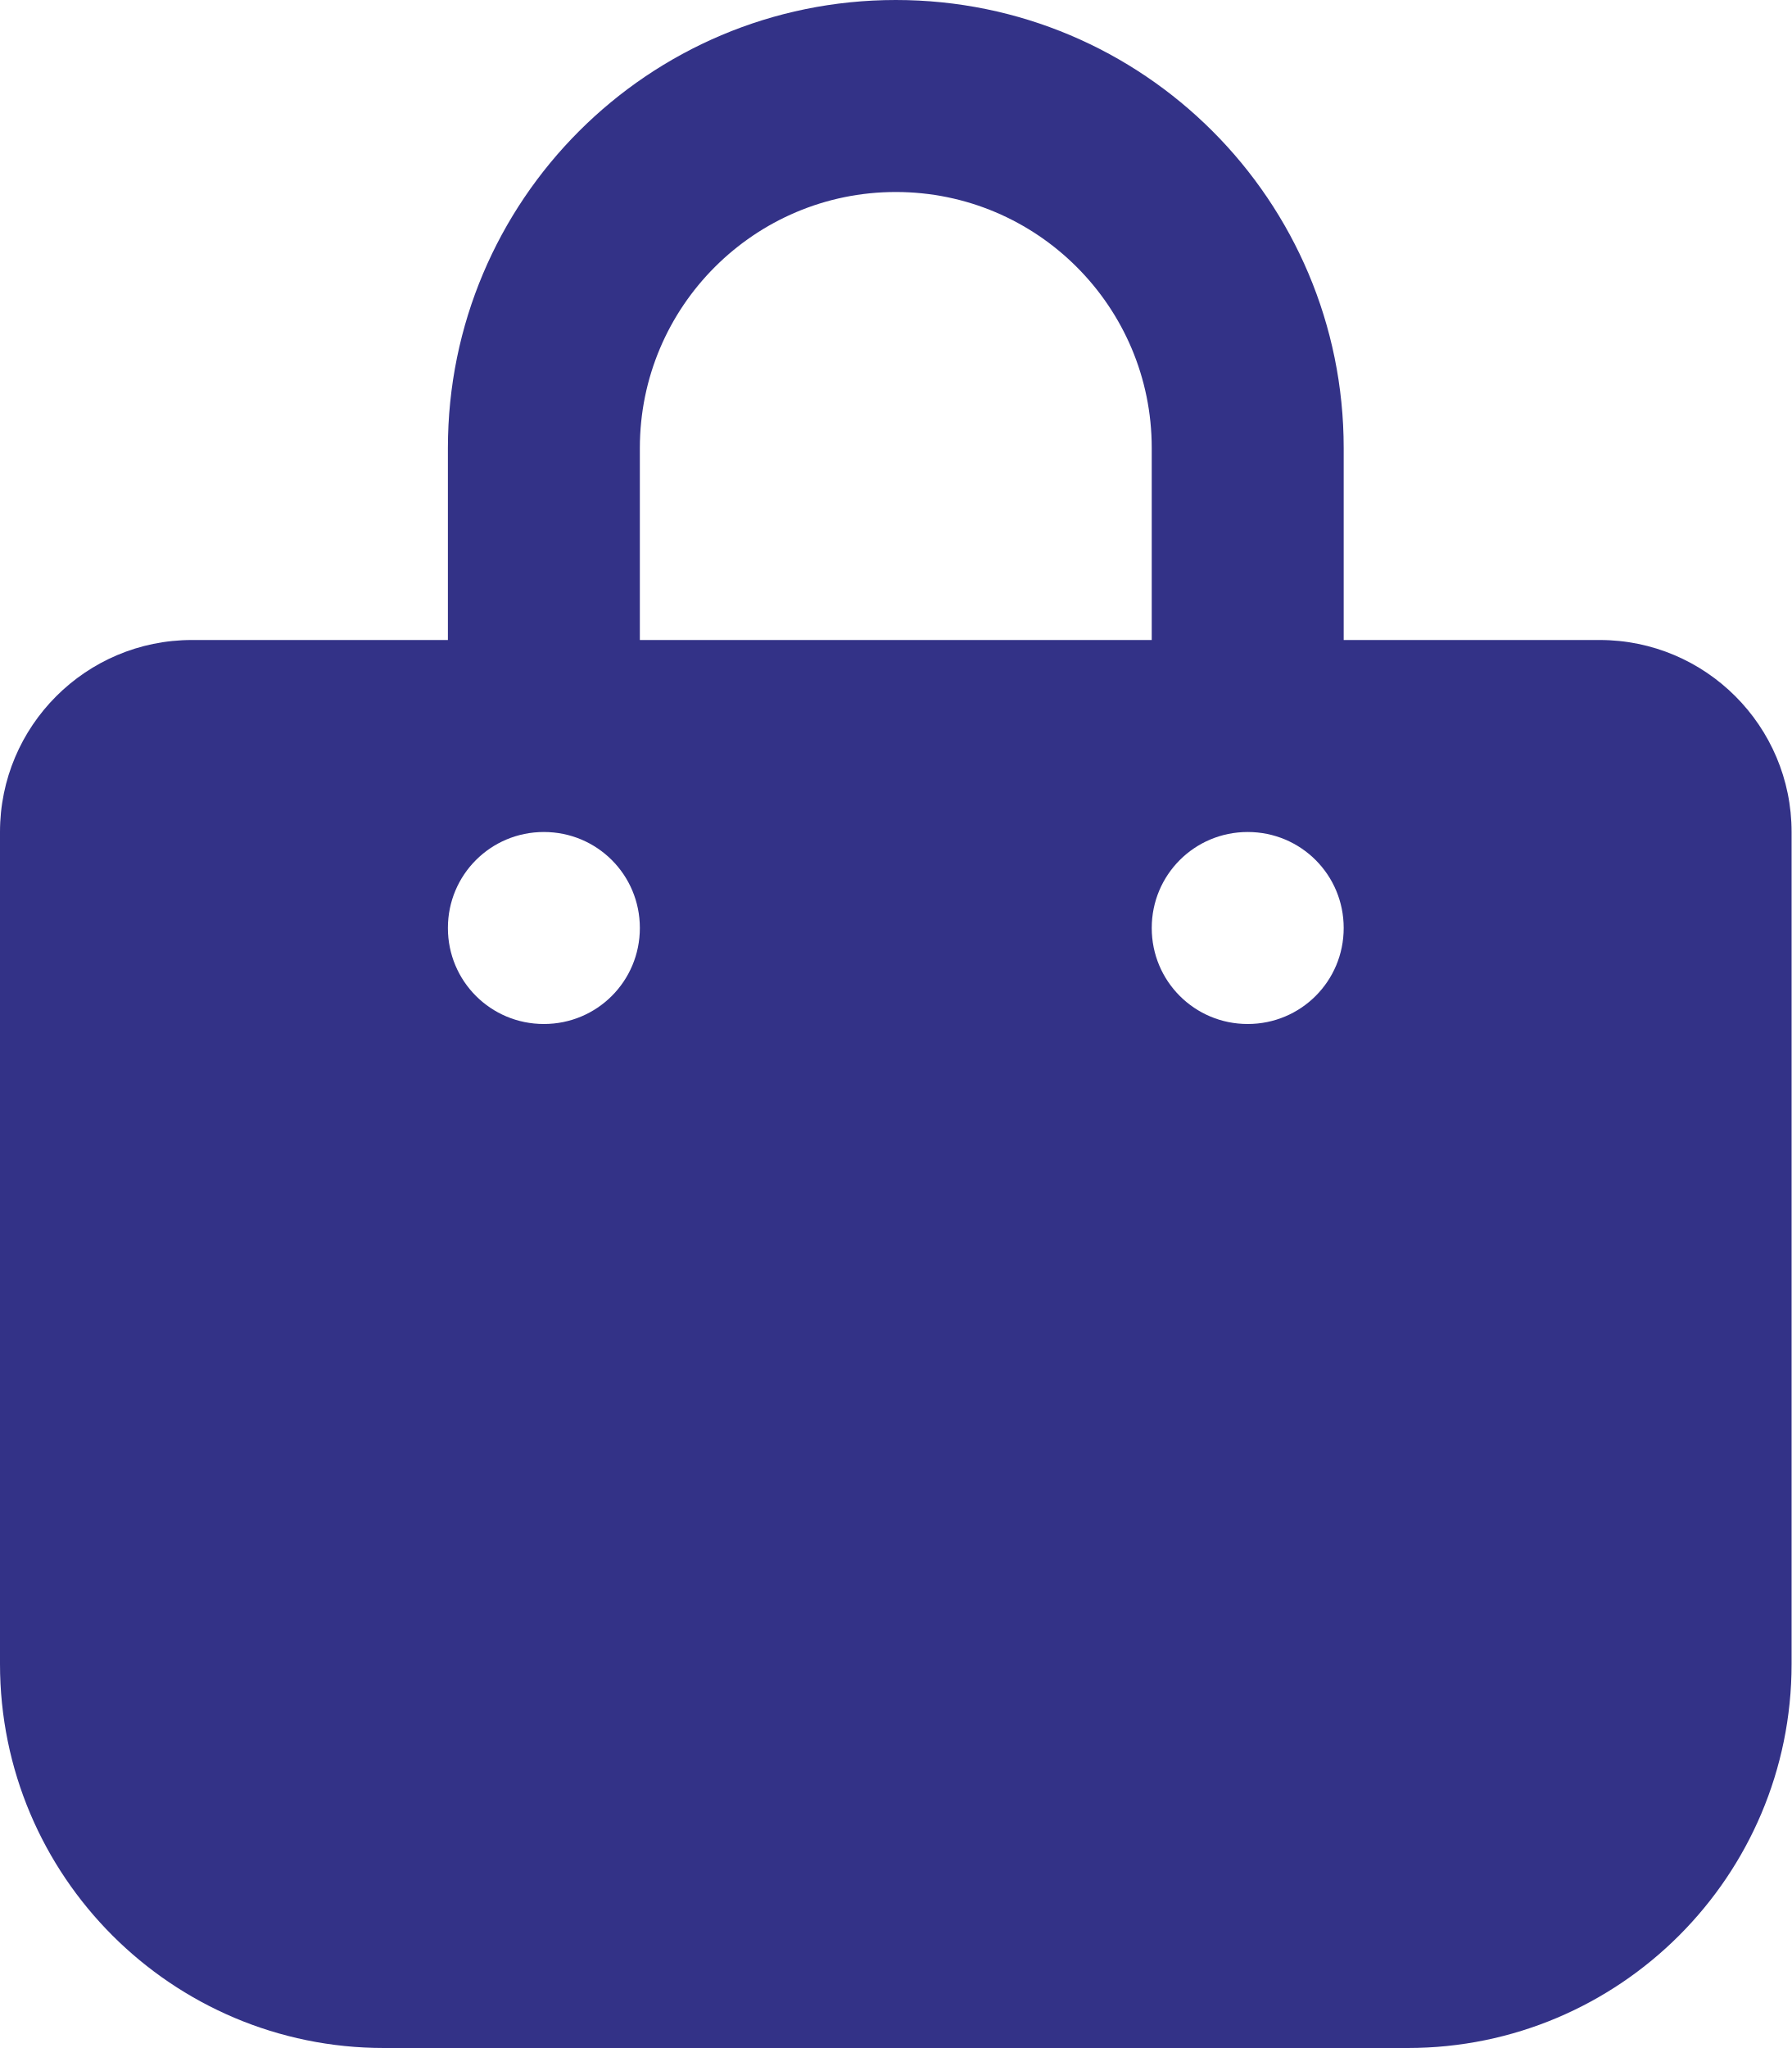
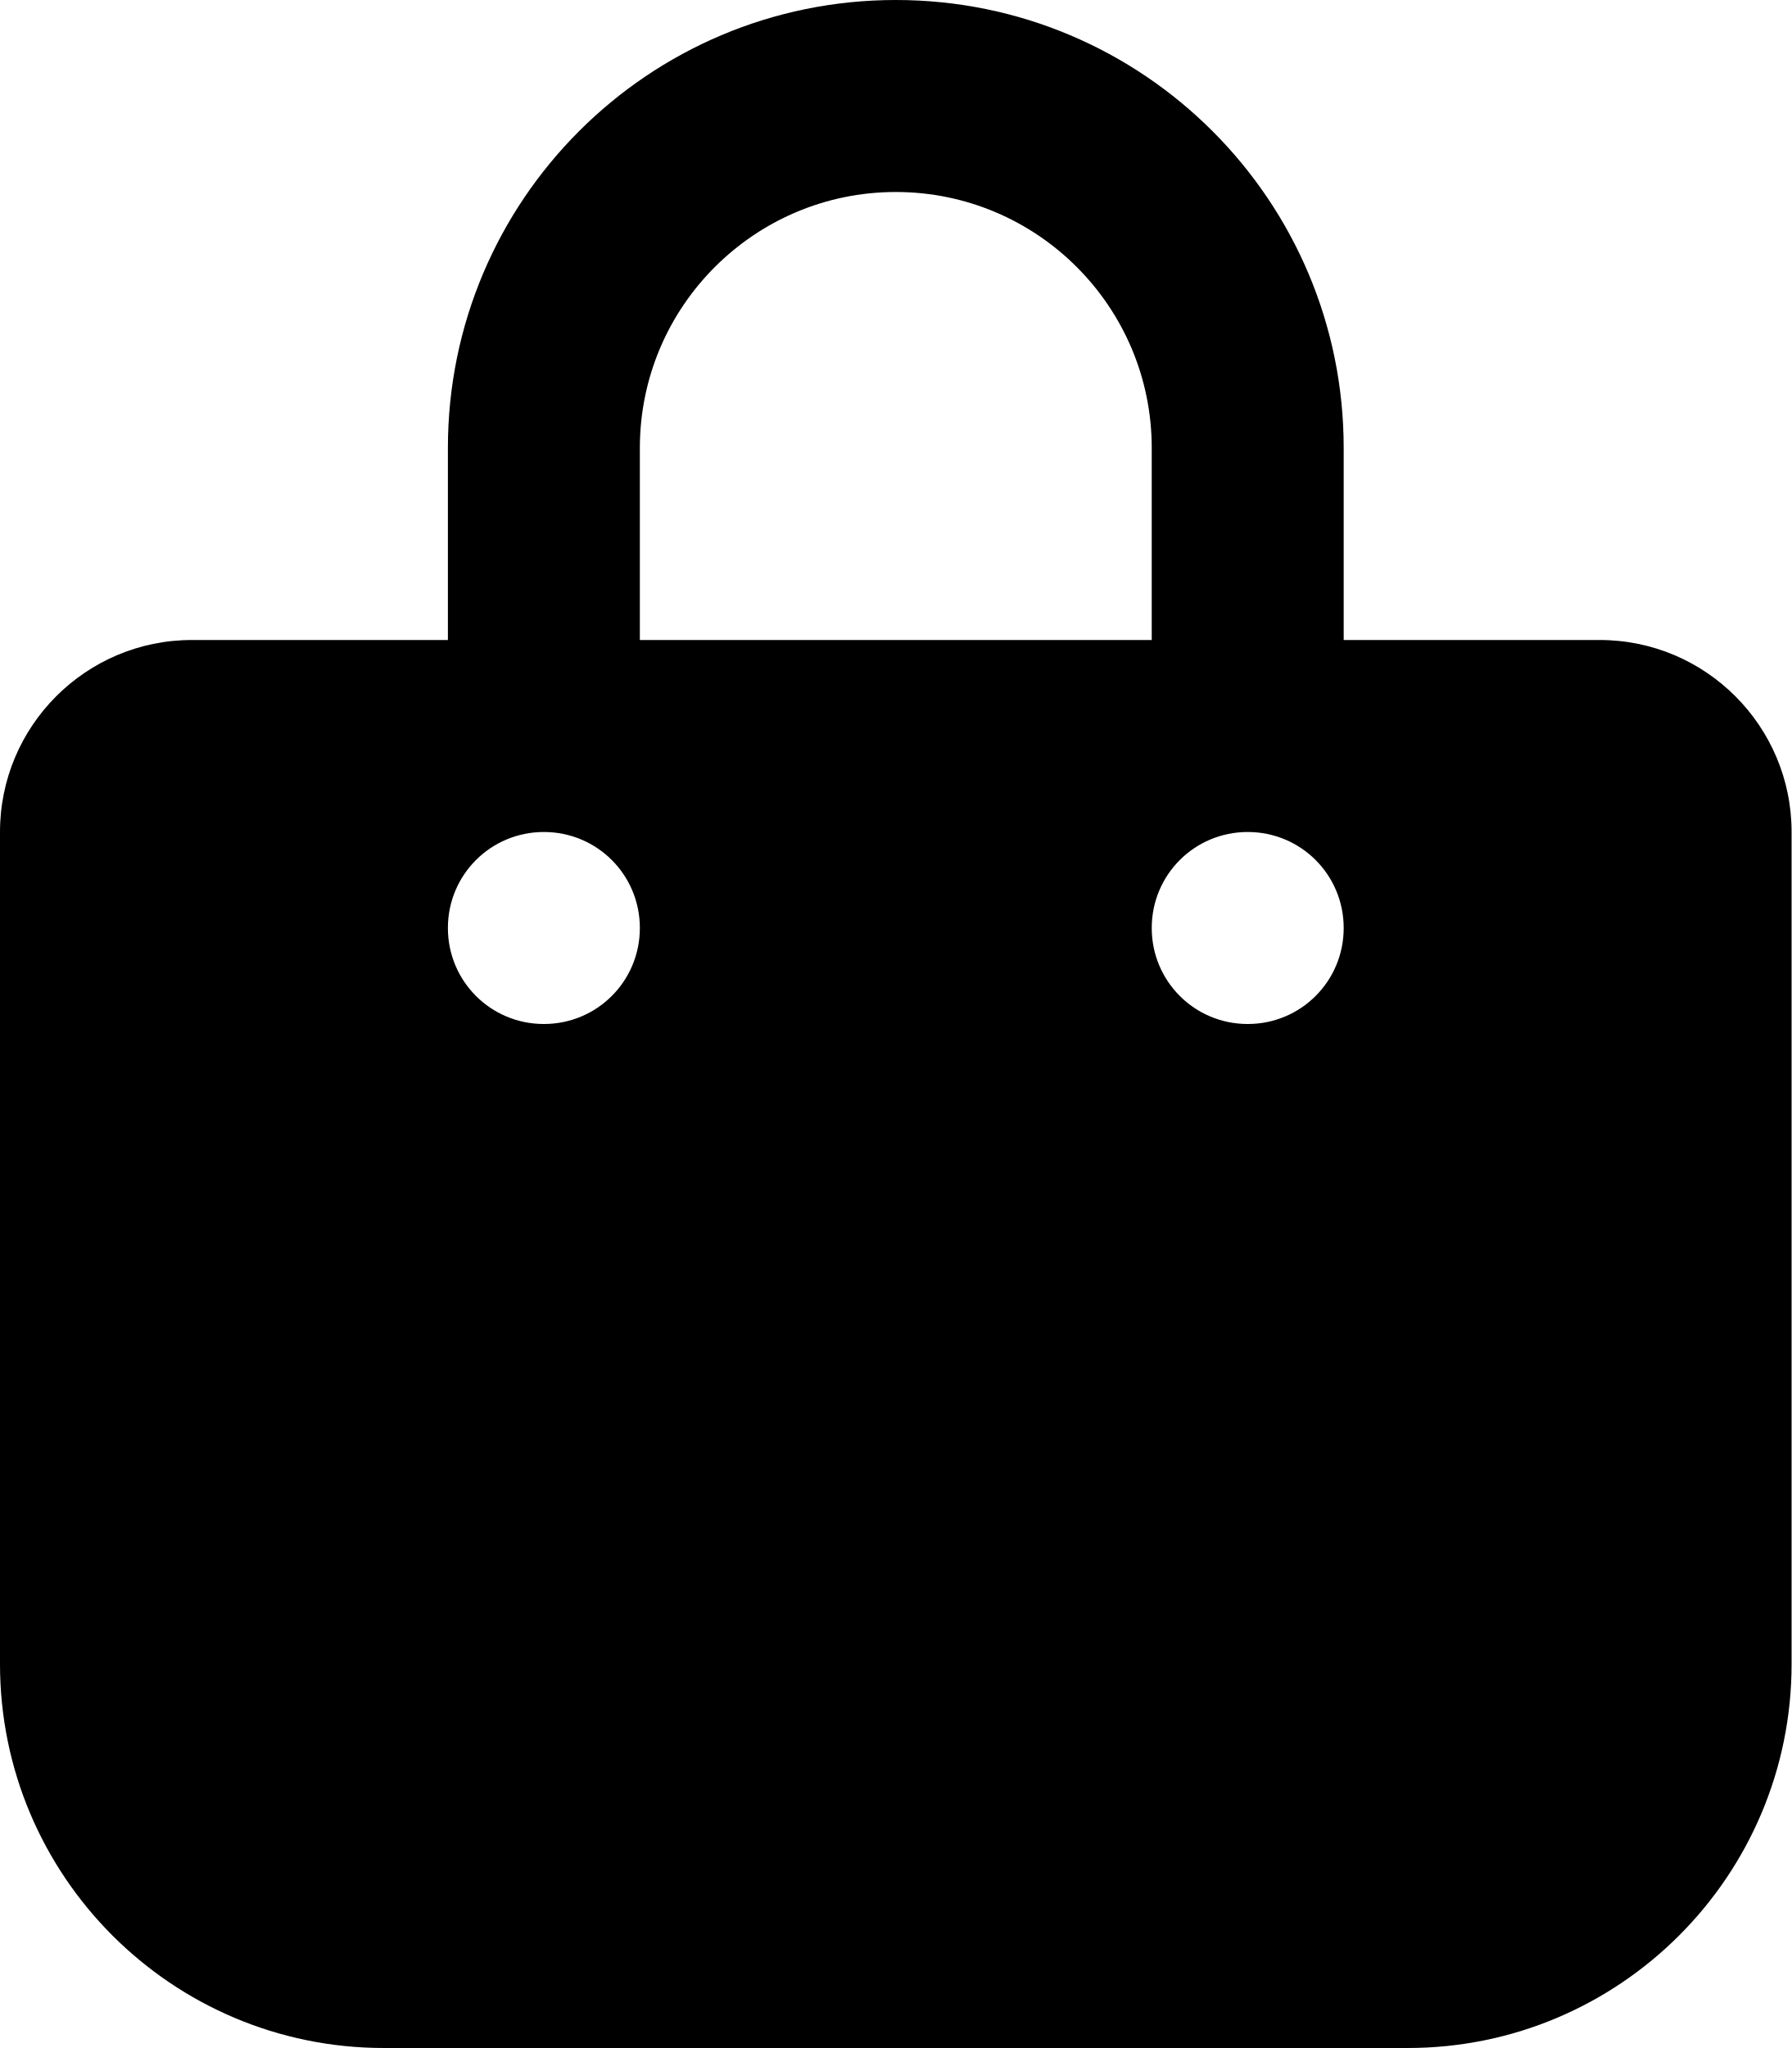
<svg xmlns="http://www.w3.org/2000/svg" class="svg-inline--fa fa-bag-shopping" aria-hidden="true" focusable="false" data-prefix="fas" data-icon="bag-shopping" role="img" viewBox="0 0 448 512" data-fa-i2svg="">
-   <path fill="#333287" d="M112 112C112 50.14 162.1 0 224 0C285.9 0 336 50.14 336 112V160H400C426.5 160 448 181.5 448 208V416C448 469 405 512 352 512H96C42.98 512 0 469 0 416V208C0 181.5 21.49 160 48 160H112V112zM160 160H288V112C288 76.65 259.3 48 224 48C188.7 48 160 76.65 160 112V160zM136 256C149.3 256 160 245.3 160 232C160 218.7 149.3 208 136 208C122.7 208 112 218.7 112 232C112 245.3 122.7 256 136 256zM312 208C298.7 208 288 218.7 288 232C288 245.3 298.7 256 312 256C325.3 256 336 245.3 336 232C336 218.7 325.3 208 312 208z" />
+   <path fill="currentColor" d="M112 112C112 50.14 162.1 0 224 0C285.9 0 336 50.14 336 112V160H400C426.5 160 448 181.5 448 208V416C448 469 405 512 352 512H96C42.98 512 0 469 0 416V208C0 181.5 21.49 160 48 160H112V112zM160 160H288V112C288 76.65 259.3 48 224 48C188.7 48 160 76.65 160 112V160zM136 256C149.3 256 160 245.3 160 232C160 218.7 149.3 208 136 208C122.7 208 112 218.7 112 232C112 245.3 122.7 256 136 256zM312 208C298.7 208 288 218.7 288 232C288 245.3 298.7 256 312 256C325.3 256 336 245.3 336 232C336 218.7 325.3 208 312 208z" />
</svg>
